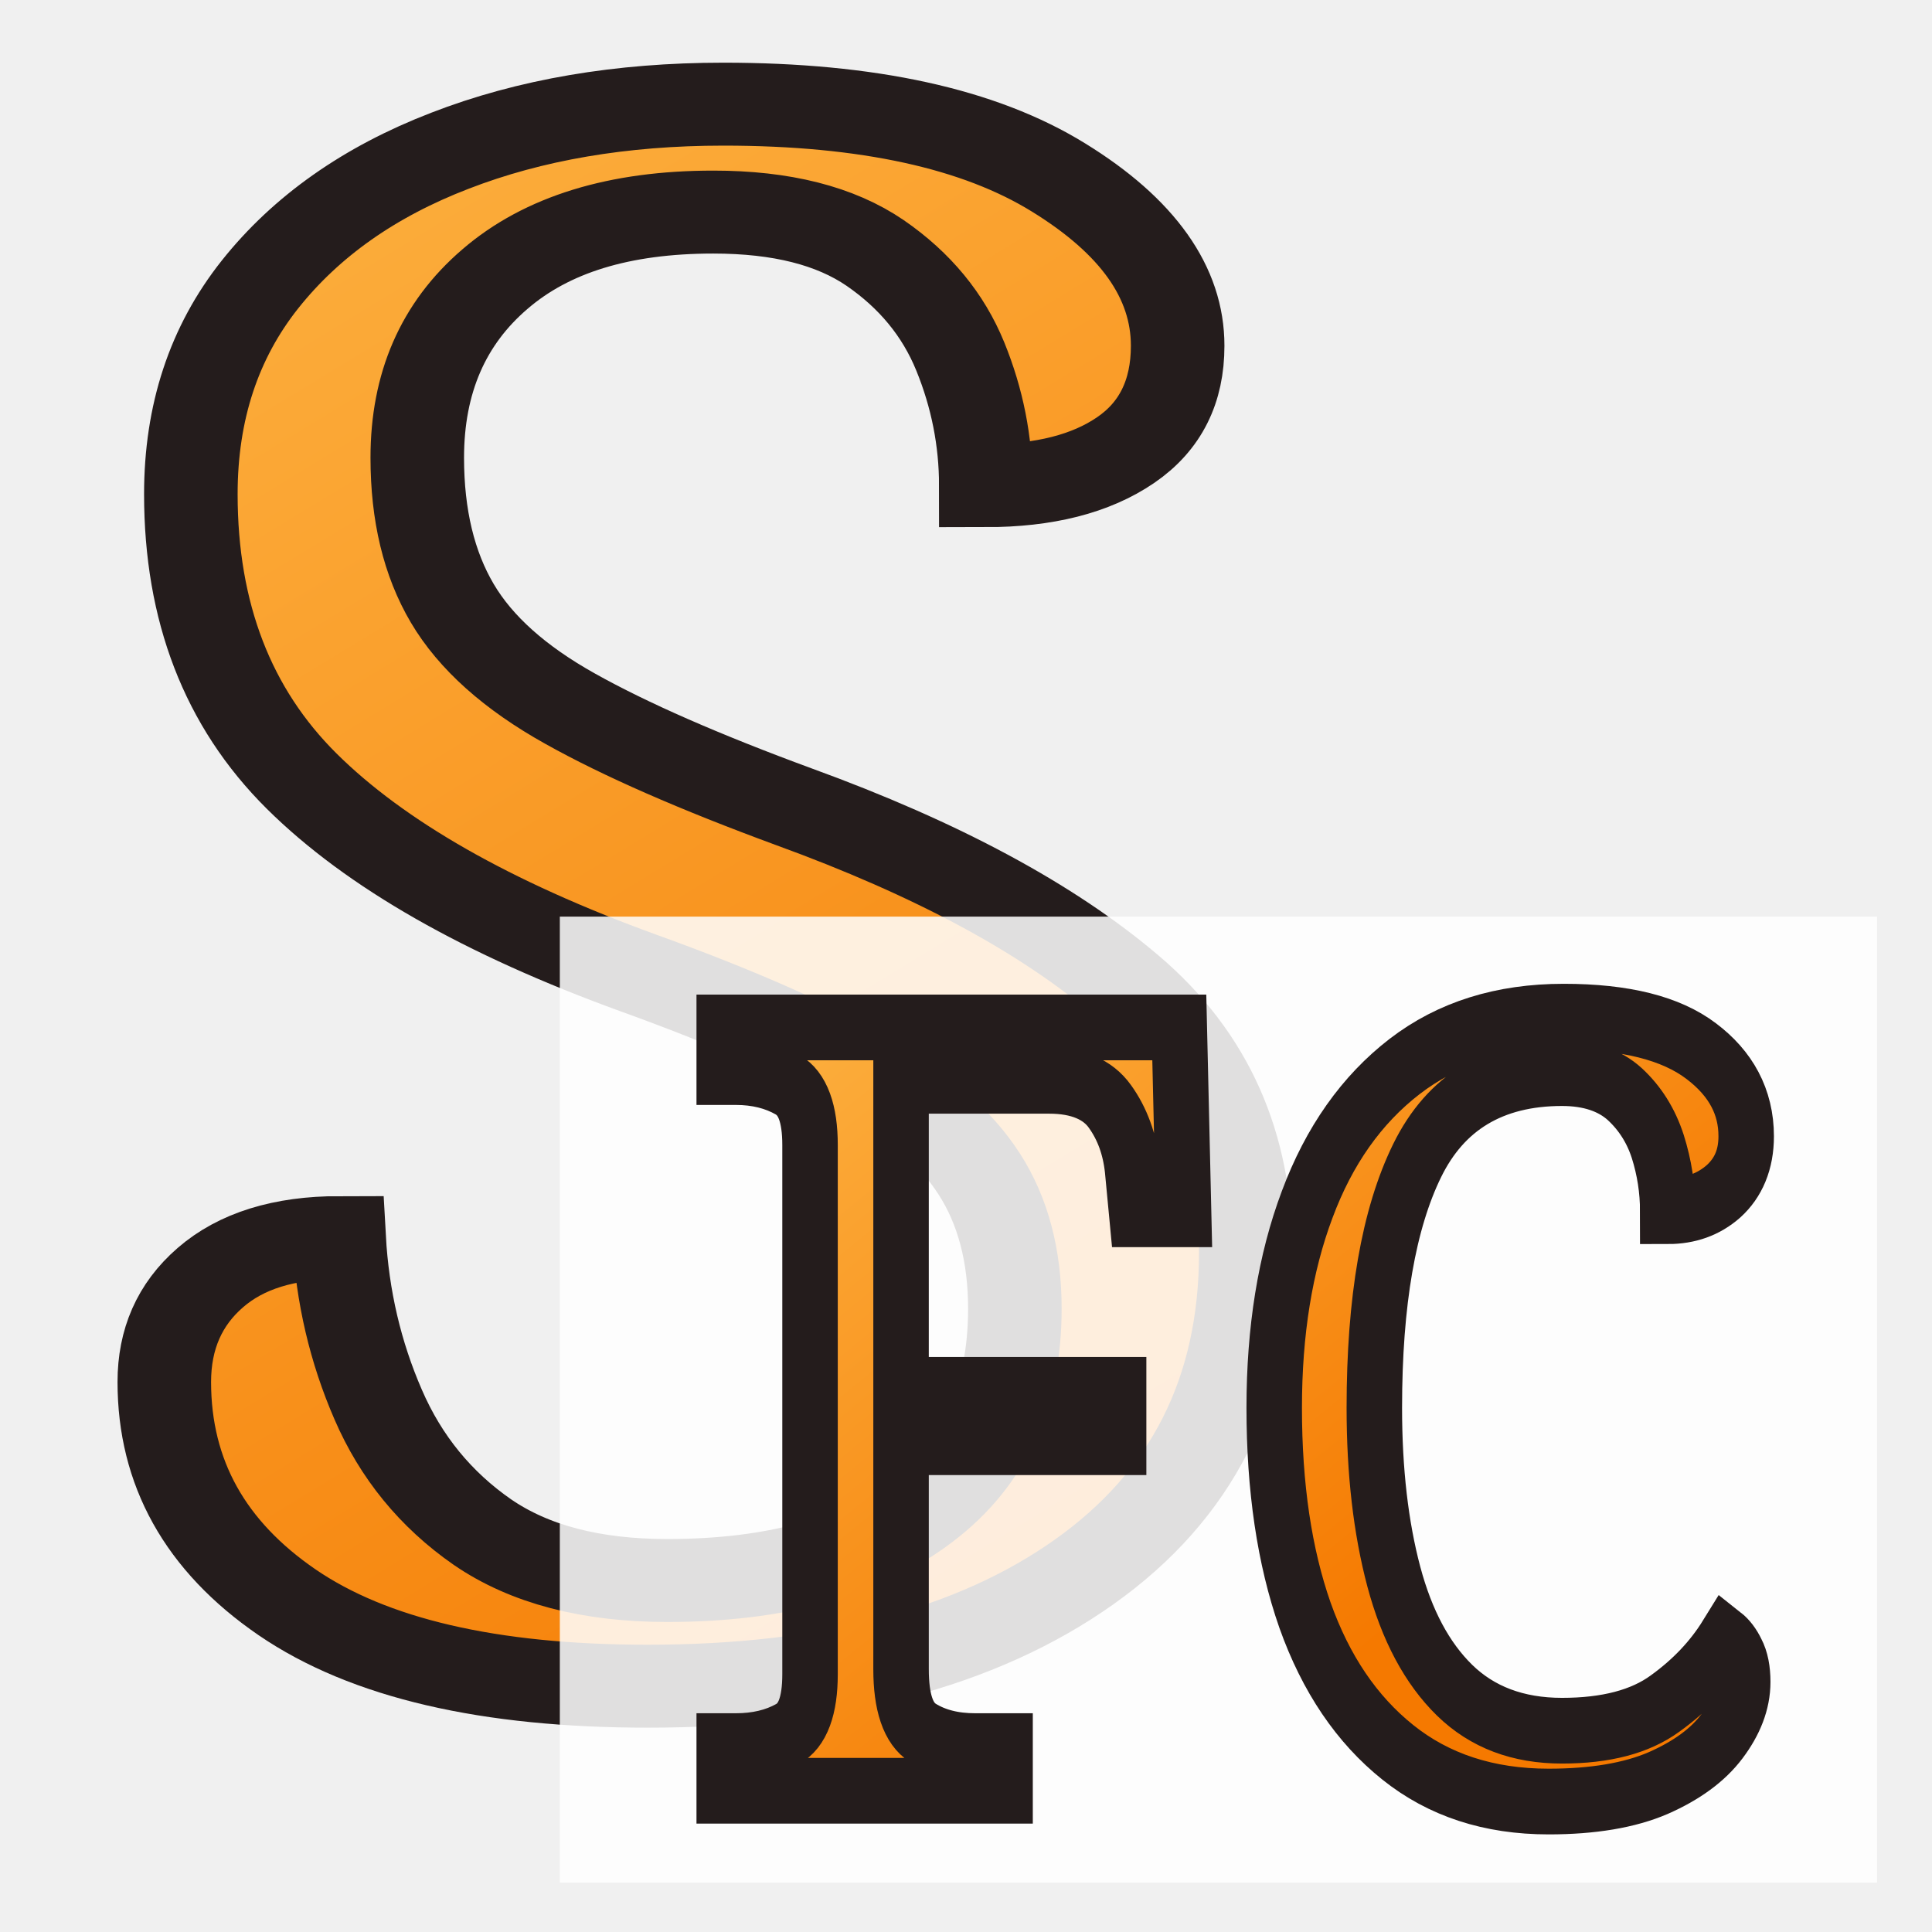
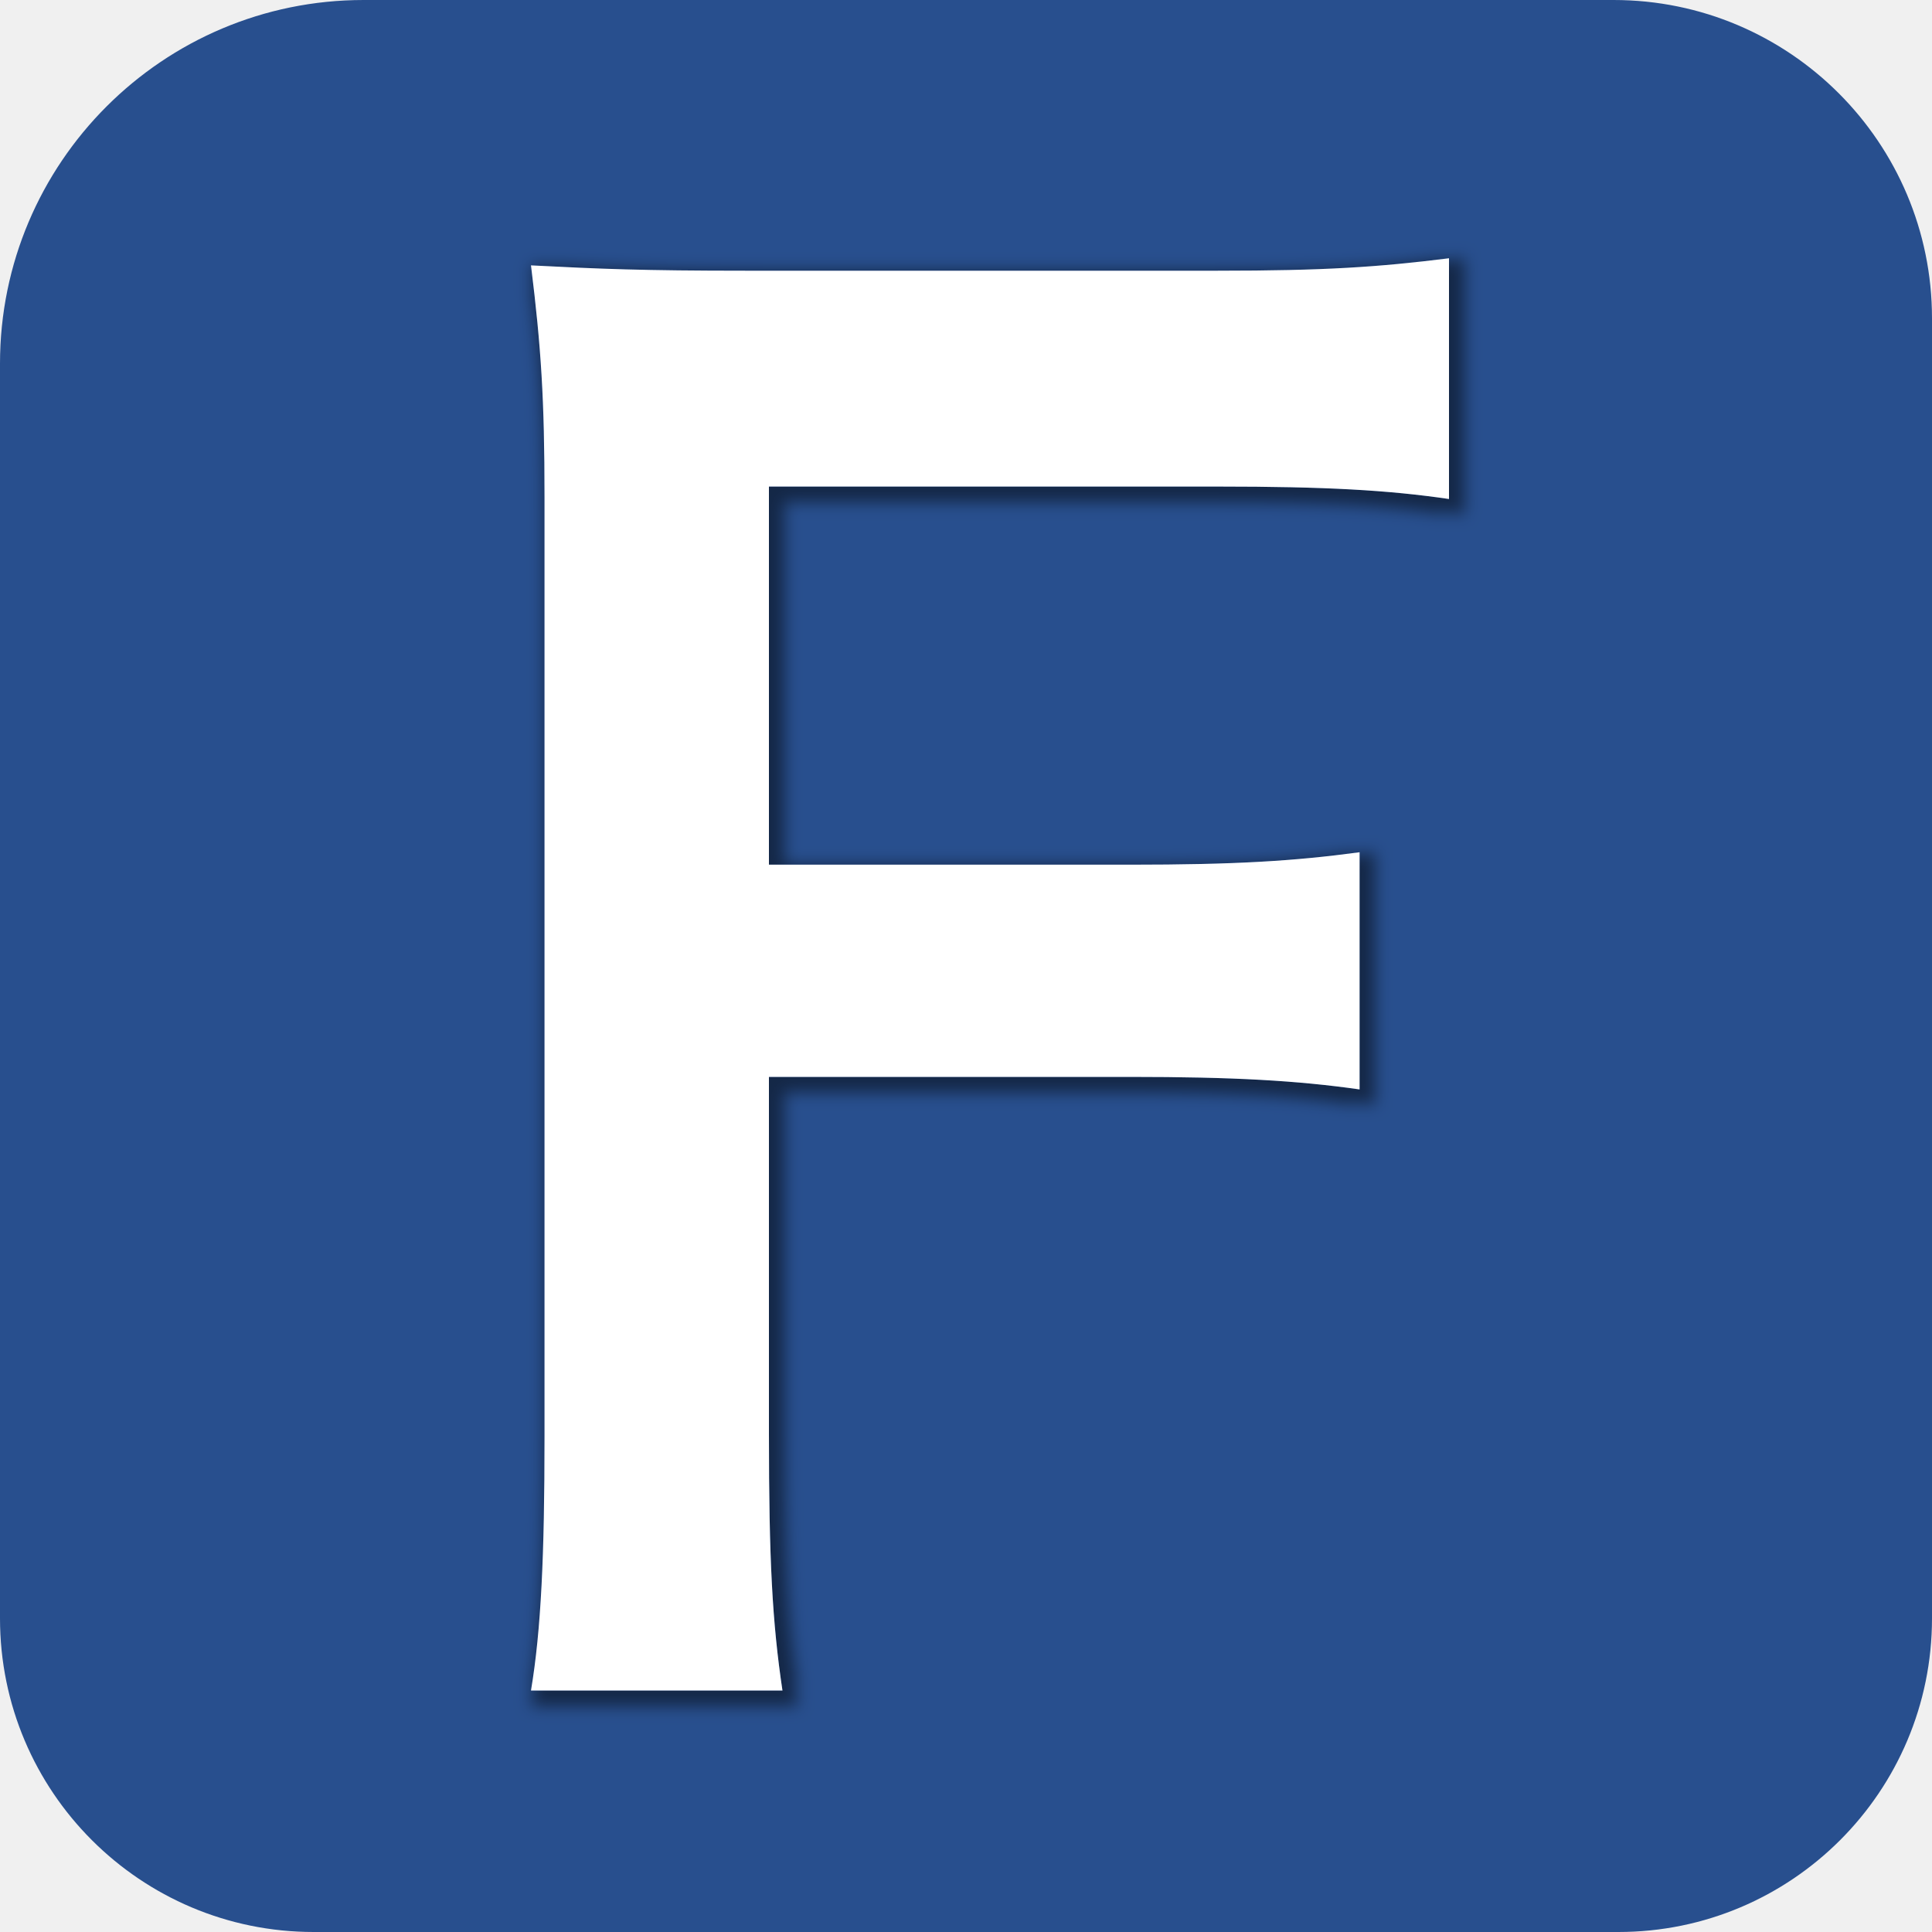
- <svg xmlns="http://www.w3.org/2000/svg" xmlns:xlink="http://www.w3.org/1999/xlink" width="64px" height="64px" id="svg2860" version="1.1">
-   <defs id="defs2862">
-     <linearGradient id="linearGradient4150">
-       <stop style="stop-color:#fcaf3e;stop-opacity:1" offset="0" id="stop4152" />
-       <stop style="stop-color:#f57900;stop-opacity:1" offset="1" id="stop4154" />
-     </linearGradient>
-     <radialGradient xlink:href="#linearGradient3377" id="radialGradient3692" cx="45.883" cy="28.87" fx="45.883" fy="28.87" r="19.467" gradientUnits="userSpaceOnUse" />
-     <radialGradient xlink:href="#linearGradient3377" id="radialGradient3703" gradientUnits="userSpaceOnUse" cx="135.383" cy="97.37" fx="135.383" fy="97.37" r="19.467" gradientTransform="matrix(0.97435,0.2250379,-0.4623105,2.001673,48.48755,-127.9988)" />
-     <linearGradient id="linearGradient3377">
-       <stop id="stop3379" offset="0" style="stop-color:#faff2b;stop-opacity:1;" />
-       <stop id="stop3381" offset="1" style="stop-color:#ffaa00;stop-opacity:1;" />
-     </linearGradient>
-     <radialGradient xlink:href="#linearGradient3377" id="radialGradient3705" gradientUnits="userSpaceOnUse" cx="148.883" cy="81.87" fx="148.883" fy="81.87" r="19.467" gradientTransform="matrix(1.385259,-5.1367833e-2,3.7056289e-2,0.9993132,-60.3924,7.704044)" />
-     <linearGradient xlink:href="#linearGradient4150" id="linearGradient4148" x1="16.557" y1="7.794" x2="47.247" y2="52.521" gradientUnits="userSpaceOnUse" gradientTransform="matrix(1.184639,0,0,1.184639,-9.501508,-5.414859)" />
-     <linearGradient gradientTransform="translate(9.916194,2.205966)" xlink:href="#linearGradient4150" id="linearGradient4148-7" x1="16.557" y1="7.794" x2="47.247" y2="52.521" gradientUnits="userSpaceOnUse" />
-     <linearGradient xlink:href="#linearGradient4150" id="linearGradient4159" x1="16.557" y1="7.794" x2="47.247" y2="52.521" gradientUnits="userSpaceOnUse" />
-     <linearGradient gradientTransform="matrix(0.5086278,0,0,0.5086278,20.15763,27.04212)" xlink:href="#linearGradient4150" id="linearGradient4148-5" x1="16.557" y1="7.794" x2="47.247" y2="52.521" gradientUnits="userSpaceOnUse" />
-     <linearGradient xlink:href="#linearGradient4150" id="linearGradient4172" x1="16.557" y1="7.794" x2="47.247" y2="52.521" gradientUnits="userSpaceOnUse" />
+ <svg xmlns="http://www.w3.org/2000/svg" xmlns:xlink="http://www.w3.org/1999/xlink" version="1.1" preserveAspectRatio="xMidYMid meet" viewBox="0 0 250 250" width="250" height="250">
+   <defs>
+     <path d="M208.8 0C231.55 0 250 18.45 250 41.2C250 82.96 250 167.53 250 209.41C250 231.83 231.83 250 209.41 250C167.53 250 82.47 250 40.59 250C18.17 250 0 231.83 0 209.41C0 167.53 0 87.64 0 47.05C0 21.07 21.07 0 47.05 0C87.64 0 167.04 0 208.8 0Z" id="aYZCzIjAA" />
+     <path d="M99.5 185.52C99.5 201.9 99.94 209.98 101.25 218.75C97.99 218.75 71.96 218.75 68.71 218.75C70.02 210.91 70.46 201.21 70.46 185.98C70.46 173.81 70.46 76.51 70.46 64.35C70.46 51.65 70.02 44.96 68.71 34.34C77.66 34.8 83.12 35.03 96.44 35.03C102.55 35.03 151.47 35.03 157.58 35.03C171.34 35.03 178.33 34.57 187.5 33.42C187.5 36.53 187.5 61.46 187.5 64.57C179.64 63.42 171.56 62.96 157.58 62.96C153.71 62.96 134.35 62.96 99.5 62.96L99.5 111.89C127.54 111.89 143.12 111.89 146.23 111.89C159.77 111.89 167.41 111.43 175.93 110.28C175.93 113.35 175.93 137.9 175.93 140.97C167.85 139.82 159.55 139.35 146.23 139.35C143.12 139.35 127.54 139.35 99.5 139.35C99.5 163.98 99.5 179.36 99.5 185.52Z" id="bbaAPBqsd" />
  </defs>
-   <g id="layer1">
-     <text xml:space="preserve" style="font-style:normal;font-variant:normal;font-weight:normal;font-stretch:normal;font-size:75.817px;line-height:125%;font-family:Georgia;-inkscape-font-specification:Georgia;letter-spacing:0px;word-spacing:0px;fill:url(#linearGradient4148);fill-opacity:1;stroke:#241c1c;stroke-width:2.918;stroke-miterlimit:4;stroke-dasharray:none;stroke-dashoffset:4.1" x="1.483" y="58.556" id="text3014" transform="scale(1.061993,0.941626)">
-       <tspan id="tspan3016" x="1.483" y="58.556" style="font-style:normal;font-variant:normal;font-weight:normal;font-stretch:normal;font-family:Georgia;-inkscape-font-specification:Georgia;fill:url(#linearGradient4148);fill-opacity:1;stroke-width:2.918;stroke-miterlimit:4;stroke-dasharray:none">S</tspan>
-     </text>
-     <text xml:space="preserve" style="font-style:normal;font-variant:normal;font-weight:normal;font-stretch:normal;font-size:64px;line-height:125%;font-family:'DejaVu Serif';-inkscape-font-specification:'DejaVu Serif';letter-spacing:0px;word-spacing:0px;fill:url(#linearGradient4148-7);fill-opacity:1;stroke:#241c1c;stroke-width:2;stroke-miterlimit:4;stroke-dasharray:none;stroke-dashoffset:4.1" x="19.189" y="56.206" id="text3014-3">
-       <tspan id="tspan3016-8" x="19.189" y="56.206" style="fill:url(#linearGradient4148-7);fill-opacity:1" />
-     </text>
-     <rect style="fill:#ffffff;fill-opacity:0.858;stroke:none;stroke-width:2;stroke-linecap:round;stroke-linejoin:round;stroke-miterlimit:4;stroke-dasharray:none;stroke-dashoffset:0;stroke-opacity:1" id="rect4204" width="43.636" height="32" x="18.545" y="30.364" />
-     <text xml:space="preserve" style="font-style:normal;font-variant:normal;font-weight:normal;font-stretch:normal;font-size:32.552px;line-height:125%;font-family:Georgia;-inkscape-font-specification:Georgia;letter-spacing:0px;word-spacing:0px;fill:url(#linearGradient4148-5);fill-opacity:1;stroke:#241c1c;stroke-width:2;stroke-miterlimit:4;stroke-dasharray:none;stroke-dashoffset:4.1" x="24.874" y="54.508" id="text3014-6" transform="scale(0.9188574,1.088308)">
-       <tspan id="tspan3016-1" x="24.874" y="54.508" style="font-style:normal;font-variant:normal;font-weight:normal;font-stretch:normal;font-family:Georgia;-inkscape-font-specification:Georgia;fill:url(#linearGradient4148-5);fill-opacity:1;stroke-width:2;stroke-miterlimit:4;stroke-dasharray:none">FC</tspan>
-     </text>
+   <g>
+     <g>
+       <g>
+         <use xlink:href="#aYZCzIjAA" opacity="1" fill="#284f8e" fill-opacity="1" />
+       </g>
+       <g>
+         <g>
+           <filter id="shadow15891929" x="59.71" y="24.42" width="137.79" height="204.33" filterUnits="userSpaceOnUse" primitiveUnits="userSpaceOnUse">
+             <feFlood />
+             <feComposite in2="SourceAlpha" operator="in" />
+             <feGaussianBlur stdDeviation="1" />
+             <feOffset dx="1" dy="1" result="afterOffset" />
+             <feFlood flood-color="#000000" flood-opacity="0.5" />
+             <feComposite in2="afterOffset" operator="in" />
+             <feMorphology operator="dilate" radius="1" />
+             <feComposite in2="SourceAlpha" operator="out" />
+           </filter>
+           <path d="M99.5 185.52C99.5 201.9 99.94 209.98 101.25 218.75C97.99 218.75 71.96 218.75 68.71 218.75C70.02 210.91 70.46 201.21 70.46 185.98C70.46 173.81 70.46 76.51 70.46 64.35C70.46 51.65 70.02 44.96 68.71 34.34C77.66 34.8 83.12 35.03 96.44 35.03C102.55 35.03 151.47 35.03 157.58 35.03C171.34 35.03 178.33 34.57 187.5 33.42C187.5 36.53 187.5 61.46 187.5 64.57C179.64 63.42 171.56 62.96 157.58 62.96C153.71 62.96 134.35 62.96 99.5 62.96L99.5 111.89C127.54 111.89 143.12 111.89 146.23 111.89C159.77 111.89 167.41 111.43 175.93 110.28C175.93 113.35 175.93 137.9 175.93 140.97C167.85 139.82 159.55 139.35 146.23 139.35C143.12 139.35 127.54 139.35 99.5 139.35C99.5 163.98 99.5 179.36 99.5 185.52Z" id="a1taxgGMFo" fill="white" fill-opacity="1" filter="url(#shadow15891929)" />
+         </g>
+         <use xlink:href="#bbaAPBqsd" opacity="1" fill="#ffffff" fill-opacity="1" />
+         <g>
+           <use xlink:href="#bbaAPBqsd" opacity="1" fill-opacity="0" stroke="#000000" stroke-width="1.91" stroke-opacity="0" />
+         </g>
+       </g>
+     </g>
  </g>
</svg>
